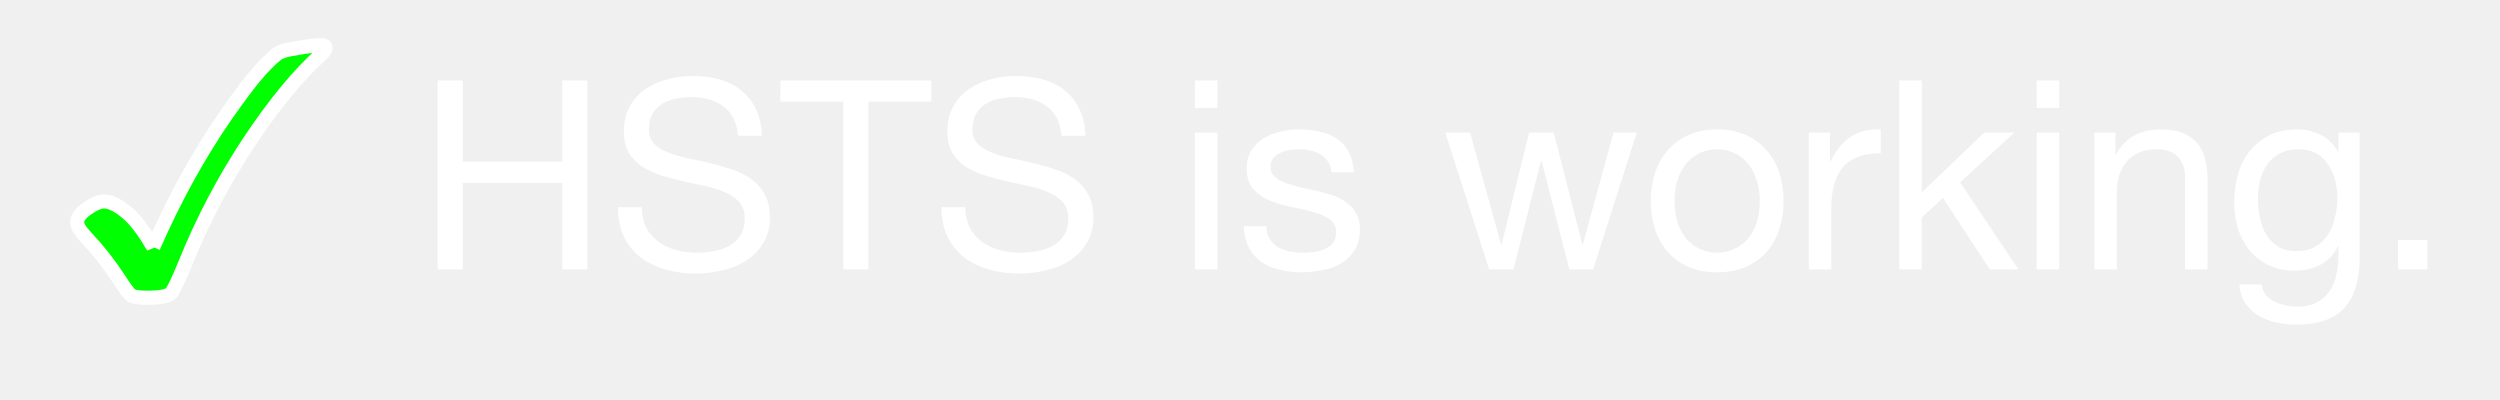
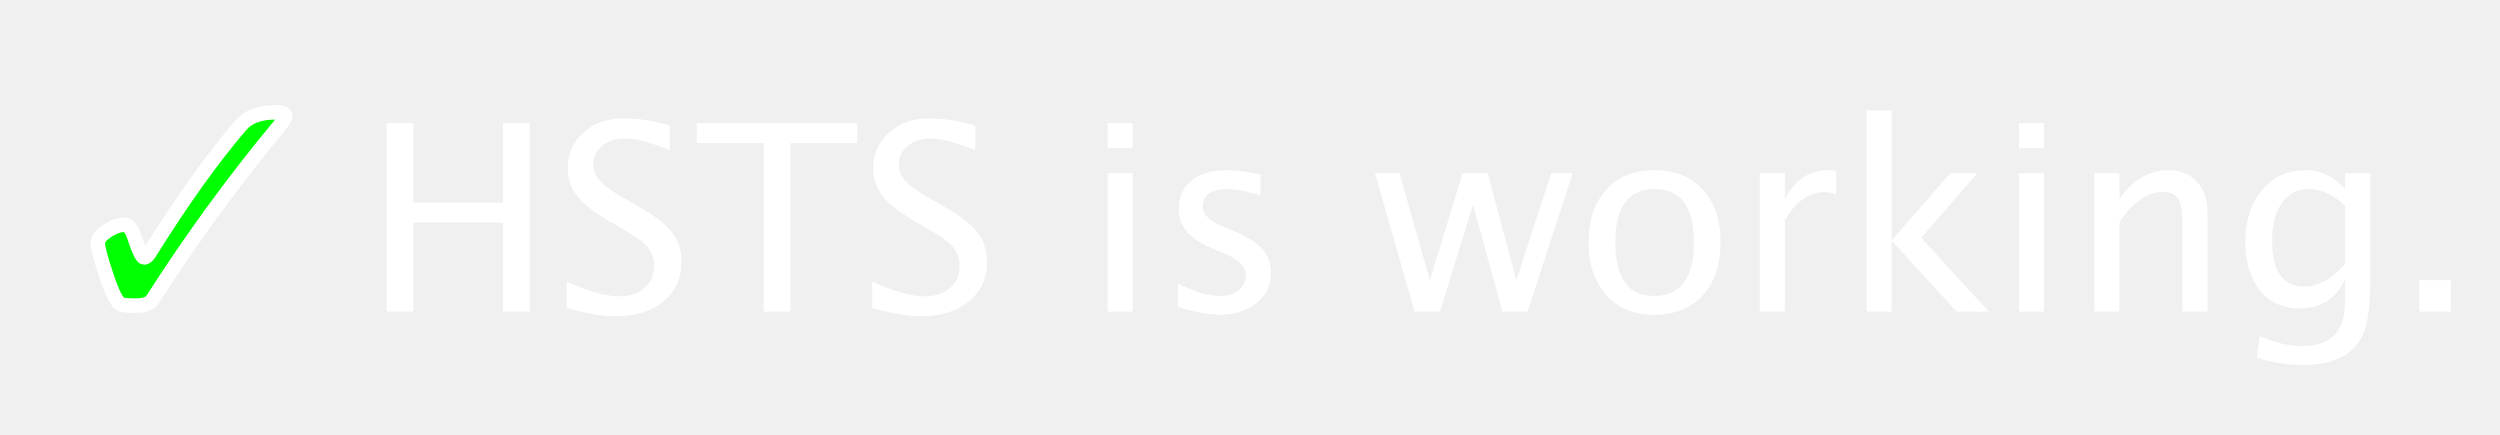
- <svg xmlns="http://www.w3.org/2000/svg" width="100mm" height="16mm" viewBox="0 0 354.331 56.693" id="svg2" version="1.1">
-   <defs id="defs4" />
-   <g id="layer1" transform="translate(-56.4584,-314.7236)" style="opacity:1">
-     <g style="font-style:normal;font-weight:normal;font-size:40px;line-height:125%;font-family:Sans;letter-spacing:0px;word-spacing:0px;fill:#00ff00;fill-opacity:1;stroke:none;stroke-width:2;stroke-linecap:butt;stroke-linejoin:miter;stroke-miterlimit:4;stroke-dasharray:none;stroke-opacity:1" id="text3336">
-       <path d="m 78.178,349.741 q 2.246,-5.127 4.81,-9.79 2.588,-4.688 5.322,-8.643 3.223,-4.639 5.078,-6.689 1.196,-1.318 2.246,-2.173 0.61,-0.488 1.929,-0.732 3.198,-0.586 4.468,-0.586 0.562,0 0.562,0.391 0,0.366 -0.562,0.879 -4.883,4.346 -10.254,12.427 -5.347,8.081 -9.033,17.163 -1.392,3.394 -1.953,4.175 -0.537,0.757 -3.418,0.757 -1.88,0 -2.368,-0.366 -0.464,-0.366 -1.709,-2.319 -2.148,-3.247 -4.614,-5.859 -1.294,-1.367 -1.294,-2.1 0,-1.025 1.44,-2.002 1.44,-1.001 2.368,-1.001 1.294,0 3.101,1.465 1.831,1.44 3.882,5.005 z" style="font-style:normal;font-variant:normal;font-weight:normal;font-stretch:normal;font-size:50px;font-family:'Helvetica Neue';-inkscape-font-specification:'Helvetica Neue';text-align:center;text-anchor:middle;fill:#00ff00;fill-opacity:1;stroke:#ffffff;stroke-width:2;stroke-miterlimit:4;stroke-dasharray:none;stroke-opacity:1" id="path4139" />
-     </g>
-     <g style="font-style:normal;font-weight:normal;font-size:40px;line-height:125%;font-family:Sans;letter-spacing:0px;word-spacing:0px;fill:#000000;fill-opacity:1;stroke:none;stroke-width:1;stroke-linecap:butt;stroke-linejoin:miter;stroke-miterlimit:4;stroke-dasharray:none;stroke-opacity:1" id="text4313">
-       <path d="m 118.489,326.128 0,26.775 3.562,0 0,-12.262 14.1,0 0,12.262 3.562,0 0,-26.775 -3.562,0 0,11.512 -14.1,0 0,-11.512 -3.562,0 z" style="font-style:normal;font-variant:normal;font-weight:normal;font-stretch:normal;font-size:37.5px;font-family:'Helvetica Neue';-inkscape-font-specification:'Helvetica Neue';text-align:center;text-anchor:middle;fill:#ffffff;fill-opacity:1;stroke-width:1;stroke-miterlimit:4;stroke-dasharray:none" id="path4142" />
-       <path d="m 161.076,333.965 3.375,0 q -0.075,-2.212 -0.863,-3.788 -0.75,-1.613 -2.1,-2.663 -1.312,-1.05 -3.075,-1.538 -1.762,-0.487 -3.825,-0.487 -1.837,0 -3.6,0.487 -1.725,0.45 -3.112,1.425 -1.35,0.938 -2.175,2.438 -0.825,1.462 -0.825,3.487 0,1.837 0.713,3.075 0.75,1.2 1.95,1.988 1.238,0.75 2.775,1.238 1.538,0.45 3.112,0.825 1.613,0.338 3.15,0.675 1.538,0.338 2.737,0.9 1.238,0.525 1.95,1.387 0.75,0.863 0.75,2.25 0,1.462 -0.6,2.4 -0.6,0.938 -1.575,1.5 -0.975,0.525 -2.212,0.75 -1.2,0.225 -2.4,0.225 -1.5,0 -2.925,-0.375 -1.425,-0.375 -2.513,-1.163 -1.05,-0.787 -1.725,-1.988 -0.637,-1.238 -0.637,-2.925 l -3.375,0 q 0,2.438 0.863,4.237 0.9,1.762 2.4,2.925 1.538,1.125 3.525,1.688 2.025,0.562 4.275,0.562 1.837,0 3.675,-0.45 1.875,-0.412 3.375,-1.35 1.5,-0.975 2.438,-2.475 0.975,-1.538 0.975,-3.675 0,-1.988 -0.75,-3.3 -0.713,-1.312 -1.95,-2.175 -1.2,-0.863 -2.737,-1.35 -1.538,-0.525 -3.15,-0.9 -1.575,-0.375 -3.112,-0.675 -1.538,-0.338 -2.775,-0.825 -1.2,-0.487 -1.95,-1.238 -0.713,-0.787 -0.713,-2.025 0,-1.312 0.487,-2.175 0.525,-0.9 1.35,-1.425 0.863,-0.525 1.95,-0.75 1.087,-0.225 2.212,-0.225 2.775,0 4.537,1.312 1.8,1.275 2.1,4.162 z" style="font-style:normal;font-variant:normal;font-weight:normal;font-stretch:normal;font-size:37.5px;font-family:'Helvetica Neue';-inkscape-font-specification:'Helvetica Neue';text-align:center;text-anchor:middle;fill:#ffffff;fill-opacity:1;stroke-width:1;stroke-miterlimit:4;stroke-dasharray:none" id="path4144" />
-       <path d="m 175.98,329.128 0,23.775 3.562,0 0,-23.775 8.925,0 0,-3 -21.413,0 0,3 8.925,0 z" style="font-style:normal;font-variant:normal;font-weight:normal;font-stretch:normal;font-size:37.5px;font-family:'Helvetica Neue';-inkscape-font-specification:'Helvetica Neue';text-align:center;text-anchor:middle;fill:#ffffff;fill-opacity:1;stroke-width:1;stroke-miterlimit:4;stroke-dasharray:none" id="path4146" />
-       <path d="m 206.926,333.965 3.375,0 q -0.075,-2.212 -0.863,-3.788 -0.75,-1.613 -2.1,-2.663 -1.312,-1.05 -3.075,-1.538 -1.762,-0.487 -3.825,-0.487 -1.837,0 -3.6,0.487 -1.725,0.45 -3.112,1.425 -1.35,0.938 -2.175,2.438 -0.825,1.462 -0.825,3.487 0,1.837 0.713,3.075 0.75,1.2 1.95,1.988 1.238,0.75 2.775,1.238 1.538,0.45 3.112,0.825 1.613,0.338 3.15,0.675 1.538,0.338 2.737,0.9 1.238,0.525 1.95,1.387 0.75,0.863 0.75,2.25 0,1.462 -0.6,2.4 -0.6,0.938 -1.575,1.5 -0.975,0.525 -2.212,0.75 -1.2,0.225 -2.4,0.225 -1.5,0 -2.925,-0.375 -1.425,-0.375 -2.513,-1.163 -1.05,-0.787 -1.725,-1.988 -0.637,-1.238 -0.637,-2.925 l -3.375,0 q 0,2.438 0.863,4.237 0.9,1.762 2.4,2.925 1.538,1.125 3.525,1.688 2.025,0.562 4.275,0.562 1.837,0 3.675,-0.45 1.875,-0.412 3.375,-1.35 1.5,-0.975 2.438,-2.475 0.975,-1.538 0.975,-3.675 0,-1.988 -0.75,-3.3 -0.713,-1.312 -1.95,-2.175 -1.2,-0.863 -2.737,-1.35 -1.538,-0.525 -3.15,-0.9 -1.575,-0.375 -3.112,-0.675 -1.538,-0.338 -2.775,-0.825 -1.2,-0.487 -1.95,-1.238 -0.713,-0.787 -0.713,-2.025 0,-1.312 0.487,-2.175 0.525,-0.9 1.35,-1.425 0.863,-0.525 1.95,-0.75 1.087,-0.225 2.212,-0.225 2.775,0 4.537,1.312 1.8,1.275 2.1,4.162 z" style="font-style:normal;font-variant:normal;font-weight:normal;font-stretch:normal;font-size:37.5px;font-family:'Helvetica Neue';-inkscape-font-specification:'Helvetica Neue';text-align:center;text-anchor:middle;fill:#ffffff;fill-opacity:1;stroke-width:1;stroke-miterlimit:4;stroke-dasharray:none" id="path4148" />
-       <path d="m 229.005,330.028 0,-3.9 -3.188,0 0,3.9 3.188,0 z m -3.188,3.487 0,19.387 3.188,0 0,-19.387 -3.188,0 z" style="font-style:normal;font-variant:normal;font-weight:normal;font-stretch:normal;font-size:37.5px;font-family:'Helvetica Neue';-inkscape-font-specification:'Helvetica Neue';text-align:center;text-anchor:middle;fill:#ffffff;fill-opacity:1;stroke-width:1;stroke-miterlimit:4;stroke-dasharray:none" id="path4150" />
-       <path d="m 235.93,346.79 -3.188,0 q 0.075,1.8 0.75,3.075 0.675,1.238 1.8,2.025 1.125,0.75 2.587,1.087 1.462,0.338 3.075,0.338 1.462,0 2.925,-0.3 1.5,-0.263 2.663,-0.975 1.2,-0.713 1.913,-1.875 0.75,-1.163 0.75,-2.925 0,-1.387 -0.562,-2.325 -0.525,-0.938 -1.425,-1.538 -0.863,-0.637 -2.025,-1.012 -1.125,-0.375 -2.325,-0.637 -1.125,-0.263 -2.25,-0.487 -1.125,-0.263 -2.025,-0.6 -0.9,-0.375 -1.5,-0.9 -0.562,-0.562 -0.562,-1.387 0,-0.75 0.375,-1.2 0.375,-0.487 0.975,-0.75 0.6,-0.3 1.312,-0.412 0.75,-0.113 1.462,-0.113 0.787,0 1.538,0.188 0.787,0.15 1.425,0.525 0.637,0.375 1.05,1.012 0.412,0.6 0.487,1.538 l 3.188,0 q -0.113,-1.762 -0.75,-2.925 -0.637,-1.2 -1.725,-1.875 -1.05,-0.713 -2.438,-0.975 -1.387,-0.3 -3.038,-0.3 -1.275,0 -2.587,0.338 -1.275,0.3 -2.325,0.975 -1.012,0.637 -1.688,1.688 -0.637,1.05 -0.637,2.513 0,1.875 0.938,2.925 0.938,1.05 2.325,1.65 1.425,0.562 3.075,0.9 1.65,0.3 3.038,0.713 1.425,0.375 2.362,1.012 0.938,0.637 0.938,1.875 0,0.9 -0.45,1.5 -0.45,0.562 -1.163,0.863 -0.675,0.3 -1.5,0.412 -0.825,0.113 -1.575,0.113 -0.975,0 -1.913,-0.188 -0.9,-0.188 -1.65,-0.6 -0.713,-0.45 -1.163,-1.163 -0.45,-0.75 -0.487,-1.8 z" style="font-style:normal;font-variant:normal;font-weight:normal;font-stretch:normal;font-size:37.5px;font-family:'Helvetica Neue';-inkscape-font-specification:'Helvetica Neue';text-align:center;text-anchor:middle;fill:#ffffff;fill-opacity:1;stroke-width:1;stroke-miterlimit:4;stroke-dasharray:none" id="path4152" />
-       <path d="m 282.257,352.903 6.188,-19.387 -3.3,0 -4.35,15.863 -0.075,0 -4.05,-15.863 -3.487,0 -3.9,15.863 -0.075,0 -4.388,-15.863 -3.525,0 6.225,19.387 3.45,0 3.9,-15.412 0.075,0 3.938,15.412 3.375,0 z" style="font-style:normal;font-variant:normal;font-weight:normal;font-stretch:normal;font-size:37.5px;font-family:'Helvetica Neue';-inkscape-font-specification:'Helvetica Neue';text-align:center;text-anchor:middle;fill:#ffffff;fill-opacity:1;stroke-width:1;stroke-miterlimit:4;stroke-dasharray:none" id="path4154" />
-       <path d="m 293.8,343.228 q 0,-1.762 0.45,-3.112 0.487,-1.387 1.312,-2.325 0.825,-0.938 1.913,-1.425 1.125,-0.487 2.362,-0.487 1.238,0 2.325,0.487 1.125,0.487 1.95,1.425 0.825,0.938 1.275,2.325 0.487,1.35 0.487,3.112 0,1.762 -0.487,3.15 -0.45,1.35 -1.275,2.288 -0.825,0.9 -1.95,1.387 -1.087,0.487 -2.325,0.487 -1.238,0 -2.362,-0.487 -1.087,-0.487 -1.913,-1.387 -0.825,-0.938 -1.312,-2.288 -0.45,-1.387 -0.45,-3.15 z m -3.375,0 q 0,2.138 0.6,3.975 0.6,1.837 1.8,3.225 1.2,1.35 2.962,2.138 1.762,0.75 4.05,0.75 2.325,0 4.05,-0.75 1.762,-0.787 2.962,-2.138 1.2,-1.387 1.8,-3.225 0.6,-1.837 0.6,-3.975 0,-2.138 -0.6,-3.975 -0.6,-1.875 -1.8,-3.225 -1.2,-1.387 -2.962,-2.175 -1.725,-0.787 -4.05,-0.787 -2.288,0 -4.05,0.787 -1.762,0.787 -2.962,2.175 -1.2,1.35 -1.8,3.225 -0.6,1.837 -0.6,3.975 z" style="font-style:normal;font-variant:normal;font-weight:normal;font-stretch:normal;font-size:37.5px;font-family:'Helvetica Neue';-inkscape-font-specification:'Helvetica Neue';text-align:center;text-anchor:middle;fill:#ffffff;fill-opacity:1;stroke-width:1;stroke-miterlimit:4;stroke-dasharray:none" id="path4156" />
-       <path d="m 312.822,333.515 0,19.387 3.188,0 0,-8.625 q 0,-1.875 0.375,-3.3 0.375,-1.462 1.2,-2.475 0.825,-1.012 2.175,-1.538 1.35,-0.525 3.263,-0.525 l 0,-3.375 q -2.587,-0.075 -4.275,1.05 -1.688,1.125 -2.85,3.487 l -0.075,0 0,-4.088 -3,0 z" style="font-style:normal;font-variant:normal;font-weight:normal;font-stretch:normal;font-size:37.5px;font-family:'Helvetica Neue';-inkscape-font-specification:'Helvetica Neue';text-align:center;text-anchor:middle;fill:#ffffff;fill-opacity:1;stroke-width:1;stroke-miterlimit:4;stroke-dasharray:none" id="path4158" />
-       <path d="m 325.647,326.128 0,26.775 3.188,0 0,-7.35 3,-2.775 6.638,10.125 4.05,0 -8.25,-12.338 7.688,-7.05 -4.275,0 -8.85,8.475 0,-15.863 -3.188,0 z" style="font-style:normal;font-variant:normal;font-weight:normal;font-stretch:normal;font-size:37.5px;font-family:'Helvetica Neue';-inkscape-font-specification:'Helvetica Neue';text-align:center;text-anchor:middle;fill:#ffffff;fill-opacity:1;stroke-width:1;stroke-miterlimit:4;stroke-dasharray:none" id="path4160" />
-       <path d="m 348.317,330.028 0,-3.9 -3.188,0 0,3.9 3.188,0 z m -3.188,3.487 0,19.387 3.188,0 0,-19.387 -3.188,0 z" style="font-style:normal;font-variant:normal;font-weight:normal;font-stretch:normal;font-size:37.5px;font-family:'Helvetica Neue';-inkscape-font-specification:'Helvetica Neue';text-align:center;text-anchor:middle;fill:#ffffff;fill-opacity:1;stroke-width:1;stroke-miterlimit:4;stroke-dasharray:none" id="path4162" />
-       <path d="m 353.291,333.515 0,19.387 3.188,0 0,-10.95 q 0,-1.312 0.338,-2.4 0.375,-1.125 1.087,-1.95 0.713,-0.825 1.762,-1.275 1.087,-0.45 2.55,-0.45 1.837,0 2.888,1.05 1.05,1.05 1.05,2.85 l 0,13.125 3.188,0 0,-12.75 q 0,-1.575 -0.338,-2.85 -0.3,-1.312 -1.087,-2.25 -0.787,-0.938 -2.062,-1.462 -1.275,-0.525 -3.188,-0.525 -4.312,0 -6.3,3.525 l -0.075,0 0,-3.075 -3,0 z" style="font-style:normal;font-variant:normal;font-weight:normal;font-stretch:normal;font-size:37.5px;font-family:'Helvetica Neue';-inkscape-font-specification:'Helvetica Neue';text-align:center;text-anchor:middle;fill:#ffffff;fill-opacity:1;stroke-width:1;stroke-miterlimit:4;stroke-dasharray:none" id="path4164" />
-       <path d="m 390.89,351.253 0,-17.738 -3,0 0,2.775 -0.037,0 q -0.863,-1.613 -2.4,-2.4 -1.538,-0.825 -3.375,-0.825 -2.513,0 -4.237,0.975 -1.725,0.938 -2.775,2.438 -1.05,1.462 -1.5,3.3 -0.45,1.8 -0.45,3.525 0,1.988 0.525,3.788 0.562,1.762 1.65,3.112 1.087,1.312 2.7,2.1 1.613,0.787 3.788,0.787 1.875,0 3.525,-0.825 1.688,-0.863 2.513,-2.663 l 0.075,0 0,1.275 q 0,1.613 -0.338,2.962 -0.3,1.35 -1.012,2.288 -0.713,0.975 -1.8,1.5 -1.087,0.562 -2.663,0.562 -0.787,0 -1.65,-0.188 -0.863,-0.15 -1.613,-0.525 -0.713,-0.375 -1.238,-0.975 -0.487,-0.6 -0.525,-1.462 l -3.188,0 q 0.075,1.575 0.825,2.663 0.75,1.087 1.875,1.762 1.163,0.675 2.55,0.975 1.425,0.3 2.775,0.3 4.65,0 6.825,-2.362 2.175,-2.362 2.175,-7.125 z m -8.925,-0.938 q -1.575,0 -2.625,-0.637 -1.05,-0.675 -1.688,-1.725 -0.637,-1.087 -0.9,-2.4 -0.263,-1.312 -0.263,-2.625 0,-1.387 0.3,-2.663 0.338,-1.275 1.012,-2.25 0.713,-0.975 1.8,-1.538 1.087,-0.6 2.625,-0.6 1.5,0 2.55,0.6 1.05,0.6 1.688,1.613 0.675,0.975 0.975,2.212 0.3,1.238 0.3,2.513 0,1.35 -0.338,2.7 -0.3,1.35 -0.975,2.438 -0.675,1.05 -1.8,1.725 -1.087,0.637 -2.663,0.637 z" style="font-style:normal;font-variant:normal;font-weight:normal;font-stretch:normal;font-size:37.5px;font-family:'Helvetica Neue';-inkscape-font-specification:'Helvetica Neue';text-align:center;text-anchor:middle;fill:#ffffff;fill-opacity:1;stroke-width:1;stroke-miterlimit:4;stroke-dasharray:none" id="path4166" />
-       <path d="m 396.338,348.74 0,4.162 4.162,0 0,-4.162 -4.162,0 z" style="font-style:normal;font-variant:normal;font-weight:normal;font-stretch:normal;font-size:37.5px;font-family:'Helvetica Neue';-inkscape-font-specification:'Helvetica Neue';text-align:center;text-anchor:middle;fill:#ffffff;fill-opacity:1;stroke-width:1;stroke-miterlimit:4;stroke-dasharray:none" id="path4168" />
+ <svg xmlns="http://www.w3.org/2000/svg" width="345px" height="60px" viewBox="0 0 345 60" version="1.1">
+   <defs />
+   <g id="Page-1" stroke="none" stroke-width="1" fill="none" fill-rule="evenodd">
+     <g id="hsts-https" transform="translate(0, -1)">
+       <text id="✓" stroke="#FFFFFF" stroke-width="2" font-family="Lucida Grande" font-size="50" font-weight="normal" fill="#00FF00">
+         <tspan x="6" y="48">✓</tspan>
+       </text>
+       <path d="M53.357,44 L53.357,17.984 L57.049,17.984 L57.049,28.953 L69.424,28.953 L69.424,17.984 L73.115,17.984 L73.115,44 L69.424,44 L69.424,31.713 L57.049,31.713 L57.049,44 L53.357,44 Z M84.91,44.65 C83.164,44.65 80.932,44.27 78.213,43.508 L78.213,39.852 C81.143,41.211 83.551,41.891 85.438,41.891 C86.891,41.891 88.06,41.51 88.944,40.748 C89.829,39.986 90.271,38.984 90.271,37.742 C90.271,36.723 89.981,35.855 89.401,35.141 C88.821,34.426 87.752,33.629 86.193,32.75 L84.4,31.713 C82.186,30.447 80.624,29.255 79.716,28.136 C78.808,27.017 78.354,25.713 78.354,24.225 C78.354,22.221 79.08,20.571 80.533,19.276 C81.986,17.981 83.838,17.334 86.088,17.334 C88.092,17.334 90.207,17.668 92.434,18.336 L92.434,21.711 C89.691,20.633 87.646,20.094 86.299,20.094 C85.021,20.094 83.967,20.434 83.135,21.113 C82.303,21.793 81.887,22.648 81.887,23.68 C81.887,24.547 82.191,25.314 82.801,25.982 C83.41,26.65 84.523,27.447 86.141,28.373 L88.004,29.428 C90.254,30.705 91.824,31.912 92.715,33.049 C93.605,34.186 94.051,35.551 94.051,37.145 C94.051,39.406 93.216,41.223 91.546,42.594 C89.876,43.965 87.664,44.65 84.91,44.65 L84.91,44.65 Z M105.389,44 L105.389,20.744 L96.16,20.744 L96.16,17.984 L118.309,17.984 L118.309,20.744 L109.08,20.744 L109.08,44 L105.389,44 Z M127.062,44.65 C125.316,44.65 123.084,44.27 120.365,43.508 L120.365,39.852 C123.295,41.211 125.703,41.891 127.59,41.891 C129.043,41.891 130.212,41.51 131.097,40.748 C131.981,39.986 132.424,38.984 132.424,37.742 C132.424,36.723 132.134,35.855 131.554,35.141 C130.974,34.426 129.904,33.629 128.346,32.75 L126.553,31.713 C124.338,30.447 122.776,29.255 121.868,28.136 C120.96,27.017 120.506,25.713 120.506,24.225 C120.506,22.221 121.232,20.571 122.686,19.276 C124.139,17.981 125.99,17.334 128.24,17.334 C130.244,17.334 132.359,17.668 134.586,18.336 L134.586,21.711 C131.844,20.633 129.799,20.094 128.451,20.094 C127.174,20.094 126.119,20.434 125.287,21.113 C124.455,21.793 124.039,22.648 124.039,23.68 C124.039,24.547 124.344,25.314 124.953,25.982 C125.563,26.65 126.676,27.447 128.293,28.373 L130.156,29.428 C132.406,30.705 133.977,31.912 134.867,33.049 C135.758,34.186 136.203,35.551 136.203,37.145 C136.203,39.406 135.368,41.223 133.698,42.594 C132.028,43.965 129.816,44.65 127.062,44.65 L127.062,44.65 Z M152.85,44 L152.85,24.91 L156.312,24.91 L156.312,44 L152.85,44 Z M152.85,21.447 L152.85,17.984 L156.312,17.984 L156.312,21.447 L152.85,21.447 Z M168.318,44.439 C166.736,44.439 164.814,44.07 162.553,43.332 L162.553,40.15 C164.814,41.275 166.783,41.838 168.459,41.838 C169.455,41.838 170.281,41.568 170.938,41.029 C171.594,40.49 171.922,39.816 171.922,39.008 C171.922,37.824 171.002,36.846 169.162,36.072 L167.141,35.211 C164.152,33.969 162.658,32.182 162.658,29.85 C162.658,28.186 163.247,26.876 164.425,25.921 C165.603,24.966 167.217,24.488 169.268,24.488 C170.334,24.488 171.652,24.635 173.223,24.928 L173.943,25.068 L173.943,27.951 C172.01,27.377 170.475,27.09 169.338,27.09 C167.111,27.09 165.998,27.898 165.998,29.516 C165.998,30.559 166.842,31.437 168.529,32.152 L170.199,32.855 C172.086,33.652 173.422,34.493 174.207,35.378 C174.992,36.263 175.385,37.367 175.385,38.691 C175.385,40.367 174.723,41.744 173.398,42.822 C172.074,43.9 170.381,44.439 168.318,44.439 L168.318,44.439 Z M195.213,44 L189.746,24.91 L193.139,24.91 L197.322,39.693 L201.84,24.91 L205.303,24.91 L209.258,39.693 L214.057,24.91 L217.027,24.91 L210.805,44 L207.324,44 L203.281,29.217 L198.711,44 L195.213,44 Z M228.207,44.439 C225.477,44.439 223.297,43.534 221.668,41.724 C220.039,39.913 219.225,37.49 219.225,34.455 C219.225,31.385 220.042,28.956 221.677,27.169 C223.312,25.382 225.529,24.488 228.33,24.488 C231.131,24.488 233.349,25.382 234.983,27.169 C236.618,28.956 237.436,31.373 237.436,34.42 C237.436,37.537 236.615,39.986 234.975,41.768 C233.334,43.549 231.078,44.439 228.207,44.439 L228.207,44.439 Z M228.26,41.838 C231.928,41.838 233.762,39.365 233.762,34.42 C233.762,29.533 231.951,27.09 228.33,27.09 C224.721,27.09 222.916,29.545 222.916,34.455 C222.916,39.377 224.697,41.838 228.26,41.838 L228.26,41.838 Z M242.85,44 L242.85,24.91 L246.312,24.91 L246.312,28.496 C247.684,25.824 249.676,24.488 252.289,24.488 C252.641,24.488 253.01,24.518 253.396,24.576 L253.396,27.811 C252.799,27.611 252.271,27.512 251.814,27.512 C249.623,27.512 247.789,28.812 246.312,31.414 L246.312,44 L242.85,44 Z M257.58,44 L257.58,16.244 L261.043,16.244 L261.043,34.174 L269.129,24.91 L272.855,24.91 L265.139,33.822 L274.455,44 L270.025,44 L261.043,34.209 L261.043,44 L257.58,44 Z M278.621,44 L278.621,24.91 L282.084,24.91 L282.084,44 L278.621,44 Z M278.621,21.447 L278.621,17.984 L282.084,17.984 L282.084,21.447 L278.621,21.447 Z M289.027,44 L289.027,24.91 L292.49,24.91 L292.49,28.496 C294.318,25.824 296.557,24.488 299.205,24.488 C300.857,24.488 302.176,25.013 303.16,26.062 C304.145,27.11 304.637,28.52 304.637,30.289 L304.637,44 L301.174,44 L301.174,31.414 C301.174,29.996 300.966,28.985 300.55,28.382 C300.134,27.778 299.445,27.477 298.484,27.477 C296.363,27.477 294.365,28.865 292.49,31.643 L292.49,44 L289.027,44 Z M311.439,50.346 L311.844,47.34 C313.848,48.289 315.822,48.764 317.768,48.764 C321.67,48.764 323.621,46.695 323.621,42.559 L323.621,39.553 C322.344,42.225 320.246,43.561 317.328,43.561 C315.043,43.561 313.227,42.729 311.879,41.064 C310.531,39.4 309.857,37.156 309.857,34.332 C309.857,31.426 310.625,29.059 312.16,27.23 C313.695,25.402 315.682,24.488 318.119,24.488 C320.252,24.488 322.086,25.355 323.621,27.09 L323.621,24.91 L327.102,24.91 L327.102,38.797 C327.102,41.785 326.946,43.997 326.636,45.433 C326.325,46.868 325.742,48.043 324.887,48.957 C323.375,50.563 321.025,51.365 317.838,51.365 C315.611,51.365 313.479,51.025 311.439,50.346 L311.439,50.346 Z M323.621,37.391 L323.621,29.463 C322.098,27.881 320.439,27.09 318.646,27.09 C317.053,27.09 315.805,27.729 314.902,29.006 C314,30.283 313.549,32.035 313.549,34.262 C313.549,38.445 315.02,40.537 317.961,40.537 C319.965,40.537 321.852,39.488 323.621,37.391 L323.621,37.391 Z M333.869,44 L333.869,39.658 L338.211,39.658 L338.211,44 L333.869,44 Z" id="HSTS-is-working.-Copy" fill="#FFFFFF" />
    </g>
  </g>
</svg>
